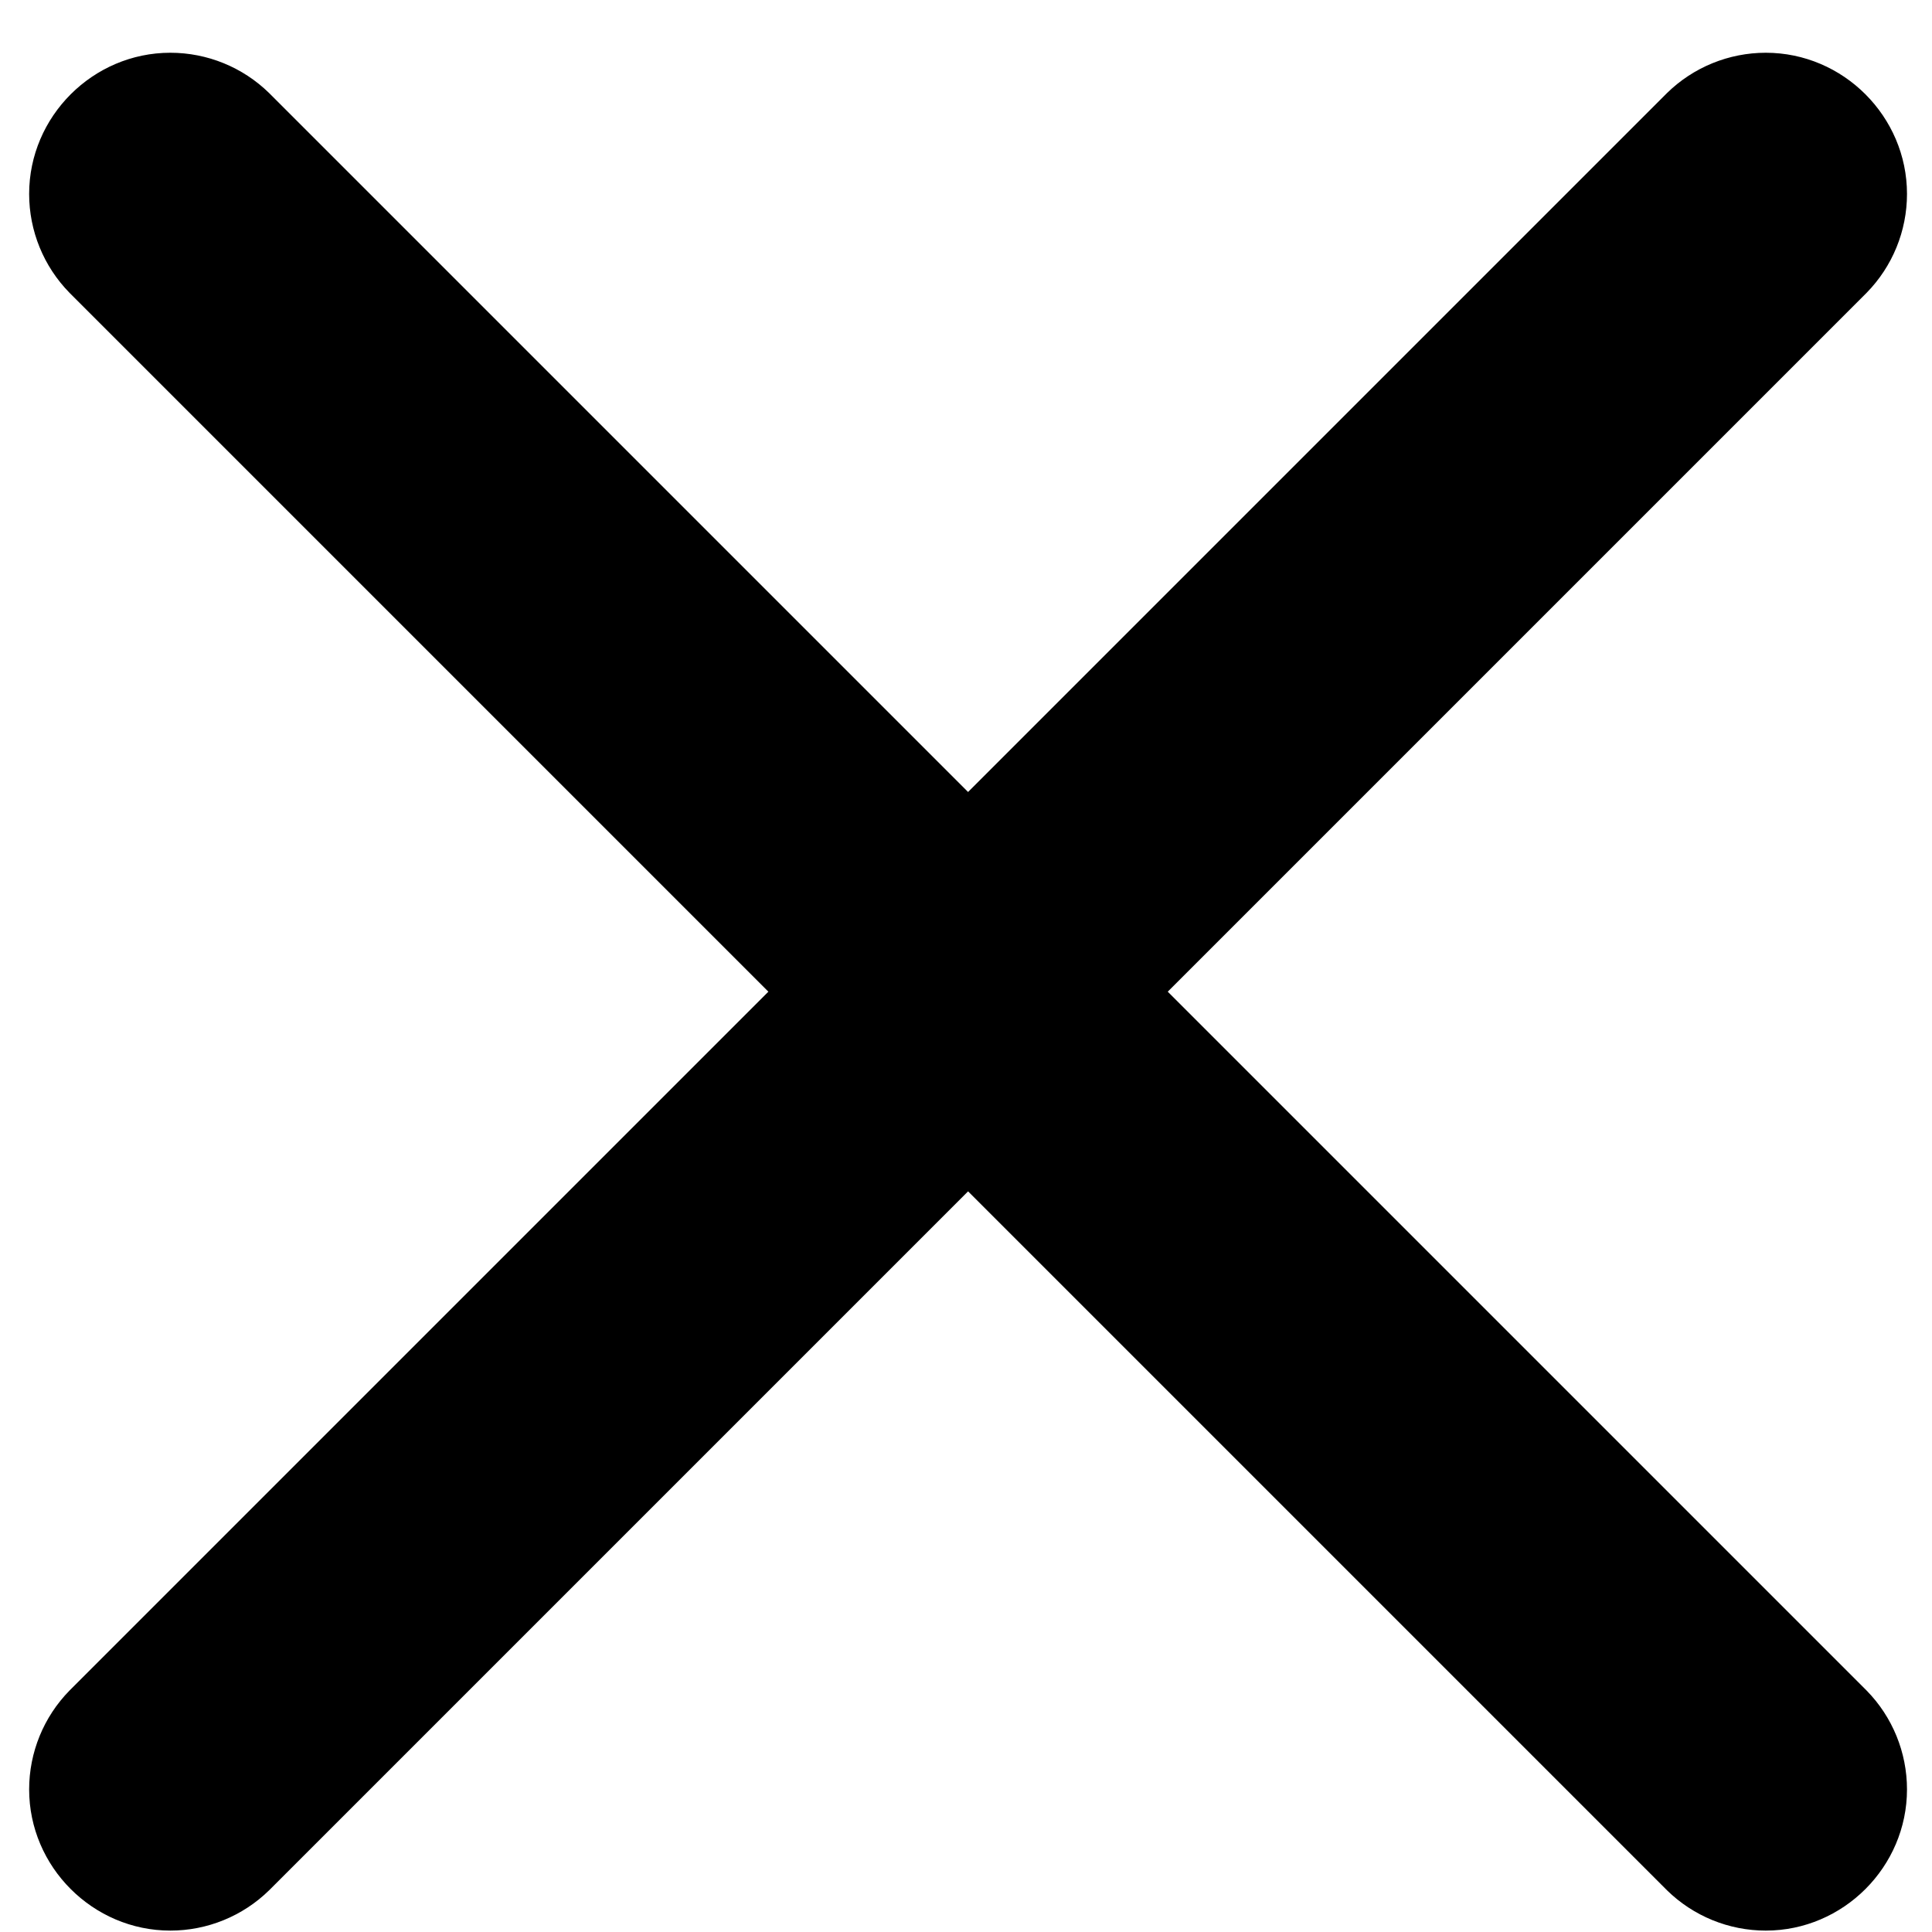
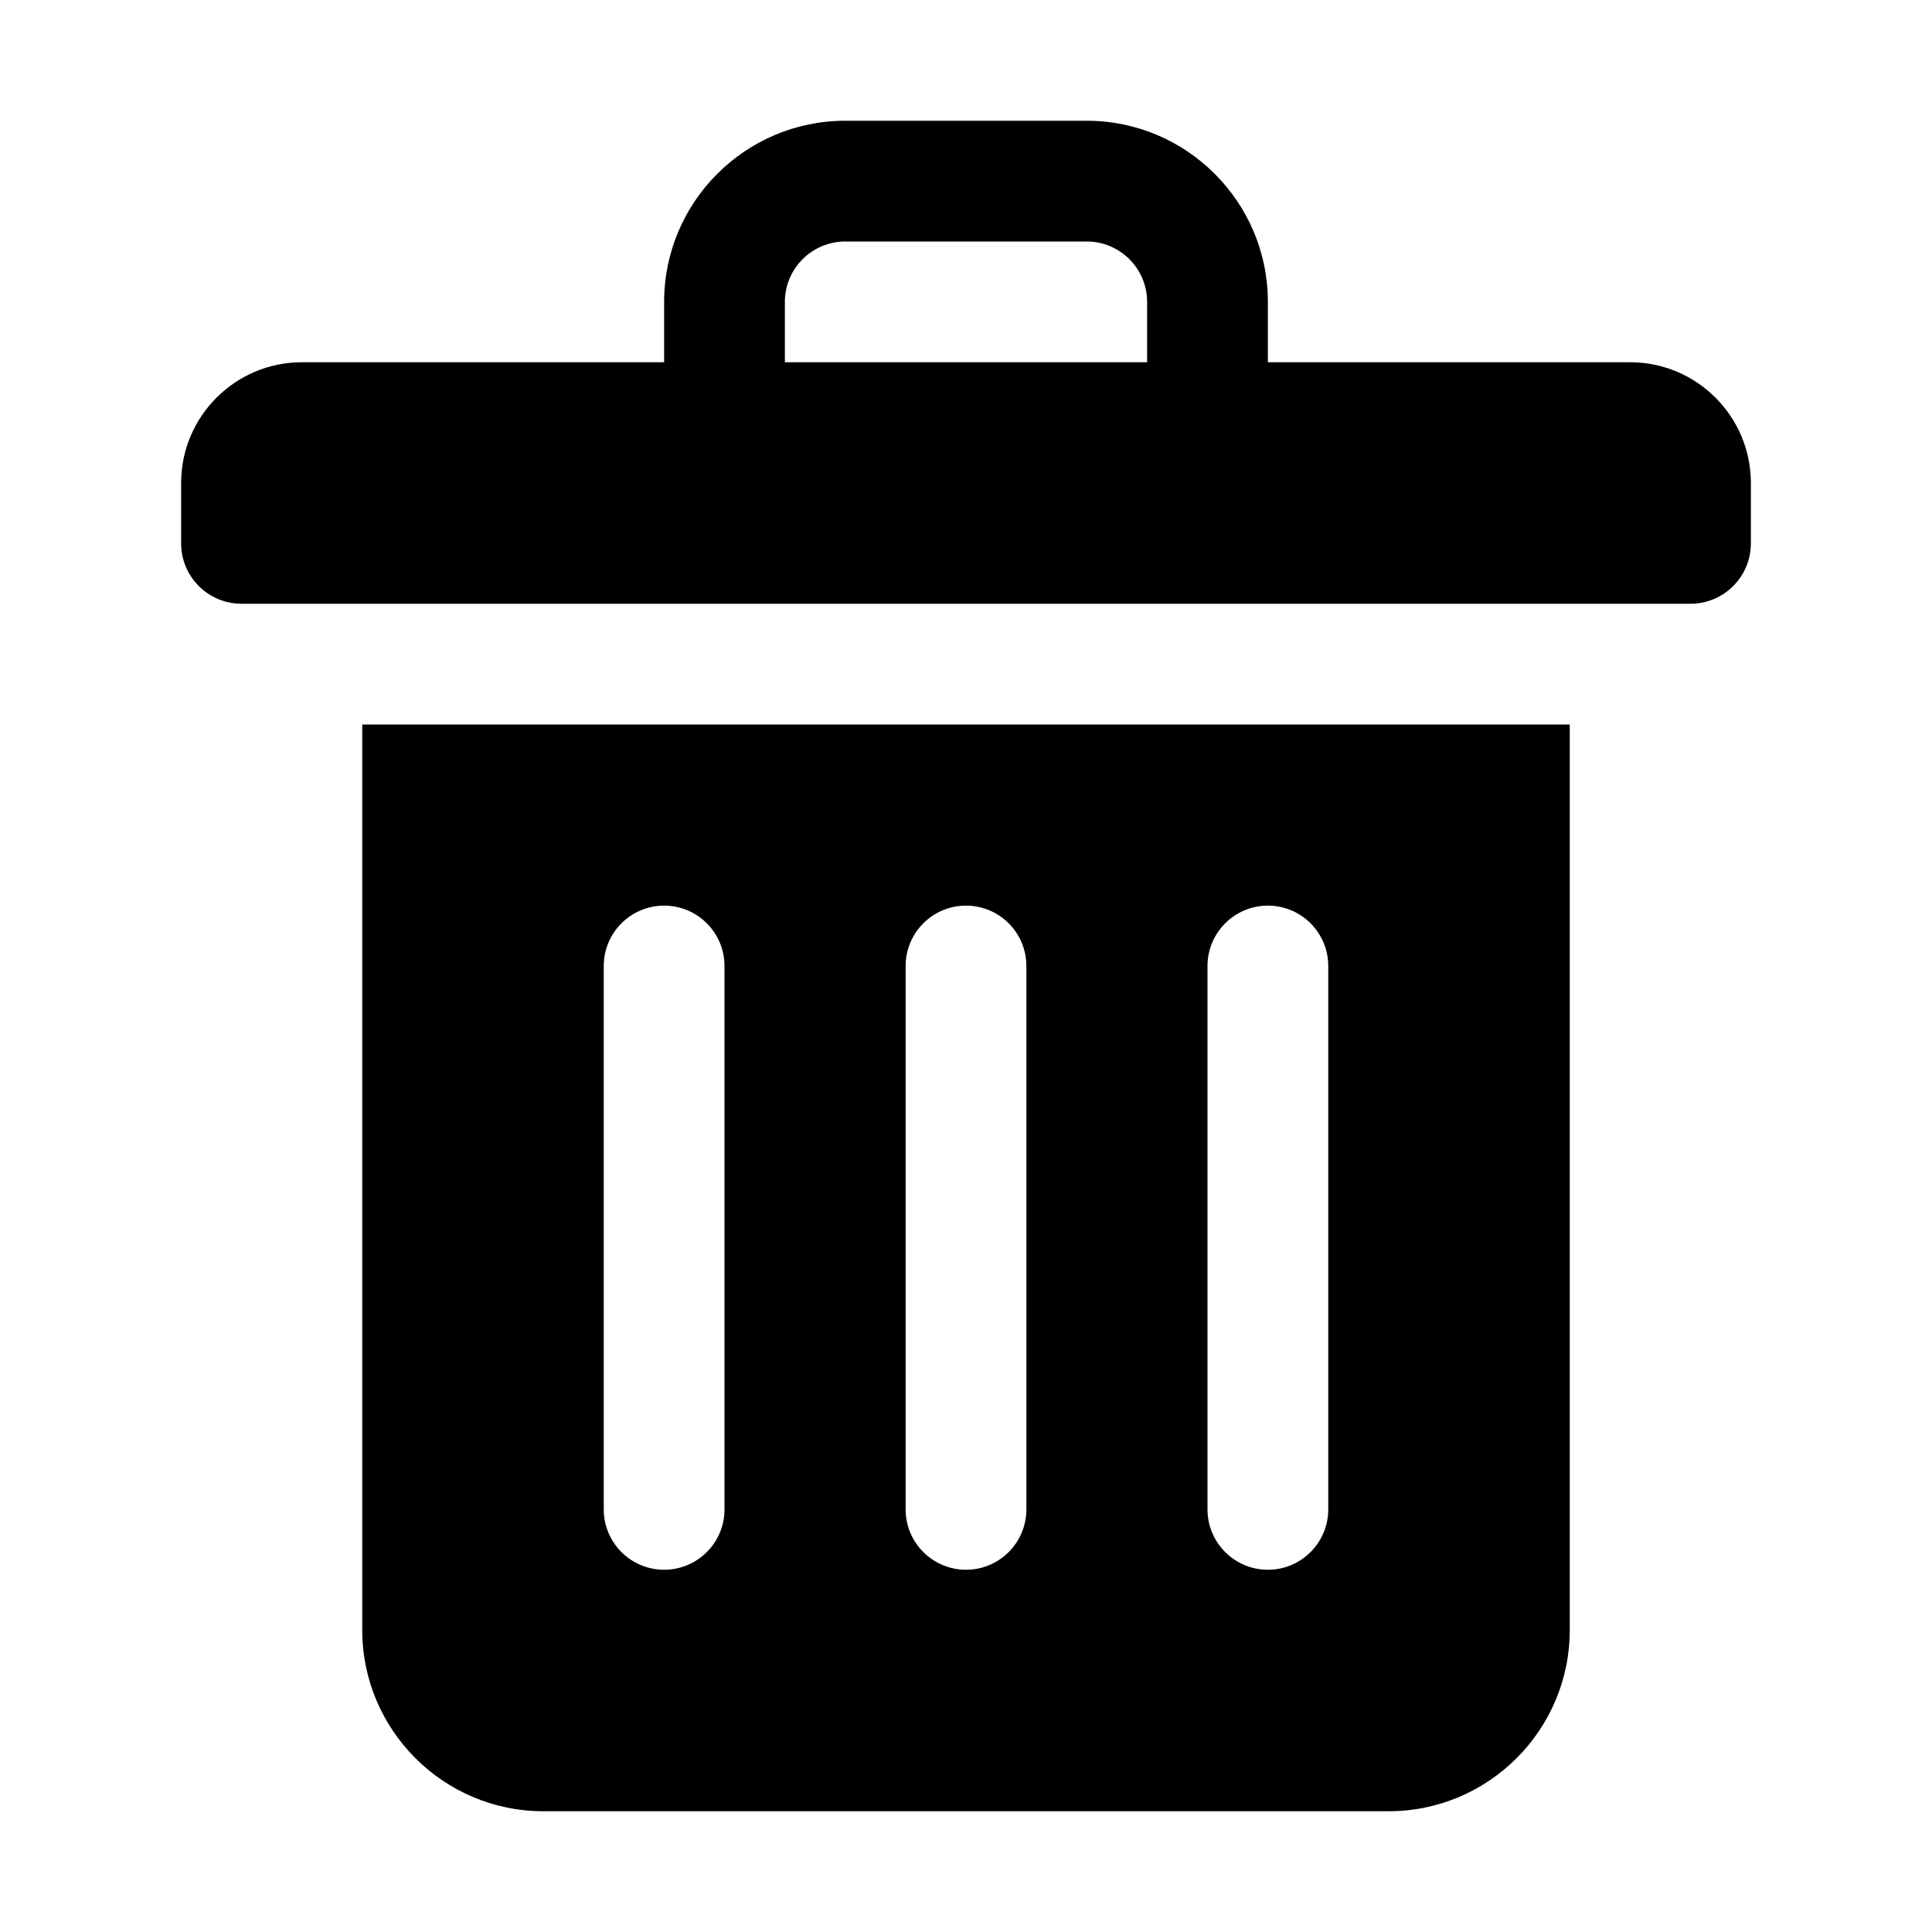
- <svg xmlns="http://www.w3.org/2000/svg" width="100%" height="100%" viewBox="0 0 64 64" version="1.1" xml:space="preserve" style="fill-rule:evenodd;clip-rule:evenodd;stroke-linejoin:round;stroke-miterlimit:2;">
-   <g transform="matrix(2.66667,0,0,2.66667,0,0)">
-     <g transform="matrix(0.177181,0,0,0.177181,-5.69244,-5.39919)">
-       <path d="M114,100L163,51C164.813,49.15 165.829,46.661 165.829,44.071C165.829,38.64 161.36,34.171 155.929,34.171C153.339,34.171 150.85,35.187 149,37L100,86L51,37C49.15,35.187 46.661,34.171 44.071,34.171C38.64,34.171 34.171,38.64 34.171,44.071C34.171,46.661 35.187,49.15 37,51L86,100L37,149C35.187,150.85 34.171,153.339 34.171,155.929C34.171,161.36 38.64,165.829 44.071,165.829C46.661,165.829 49.15,164.813 51,163L100,114L149,163C150.85,164.813 153.339,165.829 155.929,165.829C161.36,165.829 165.829,161.36 165.829,155.929C165.829,153.339 164.813,150.85 163,149L114,100Z" style="fill-rule:nonzero;" />
-     </g>
-   </g>
+ <svg xmlns="http://www.w3.org/2000/svg" enable-background="new 0 0 32 32" id="Glyph" version="1.1" viewBox="0 0 32 32" xml:space="preserve">
+   <path d="M6,12v15c0,1.654,1.346,3,3,3h14c1.654,0,3-1.346,3-3V12H6z M12,25c0,0.552-0.448,1-1,1s-1-0.448-1-1v-9  c0-0.552,0.448-1,1-1s1,0.448,1,1V25z M17,25c0,0.552-0.448,1-1,1s-1-0.448-1-1v-9c0-0.552,0.448-1,1-1s1,0.448,1,1V25z M22,25  c0,0.552-0.448,1-1,1s-1-0.448-1-1v-9c0-0.552,0.448-1,1-1s1,0.448,1,1V25z" id="XMLID_237_" />
+   <path d="M27,6h-6V5c0-1.654-1.346-3-3-3h-4c-1.654,0-3,1.346-3,3v1H5C3.897,6,3,6.897,3,8v1c0,0.552,0.448,1,1,1h24  c0.552,0,1-0.448,1-1V8C29,6.897,28.103,6,27,6z M13,5c0-0.551,0.449-1,1-1h4c0.551,0,1,0.449,1,1v1h-6V5z" id="XMLID_243_" />
</svg>
